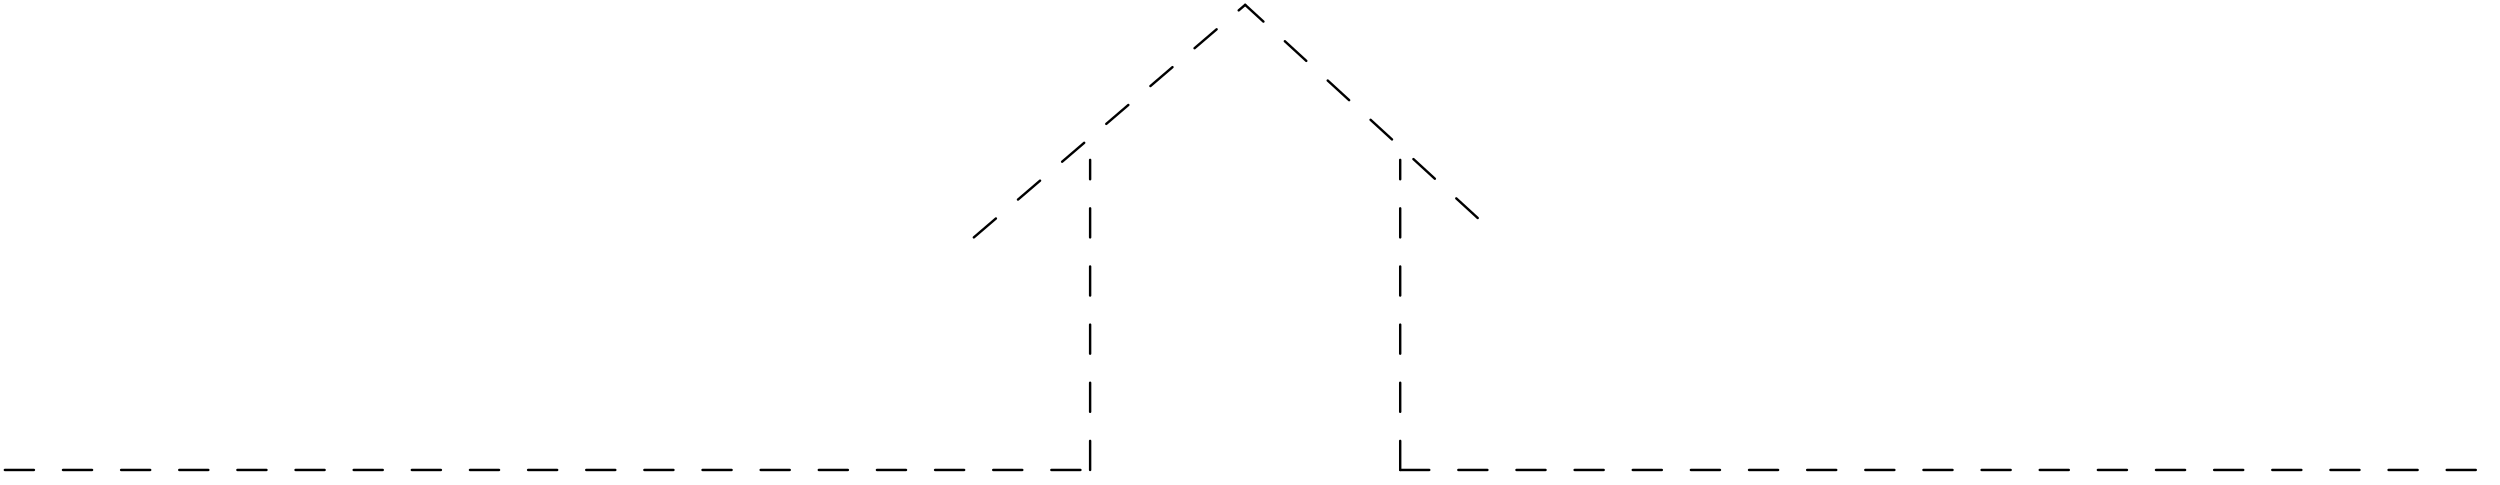
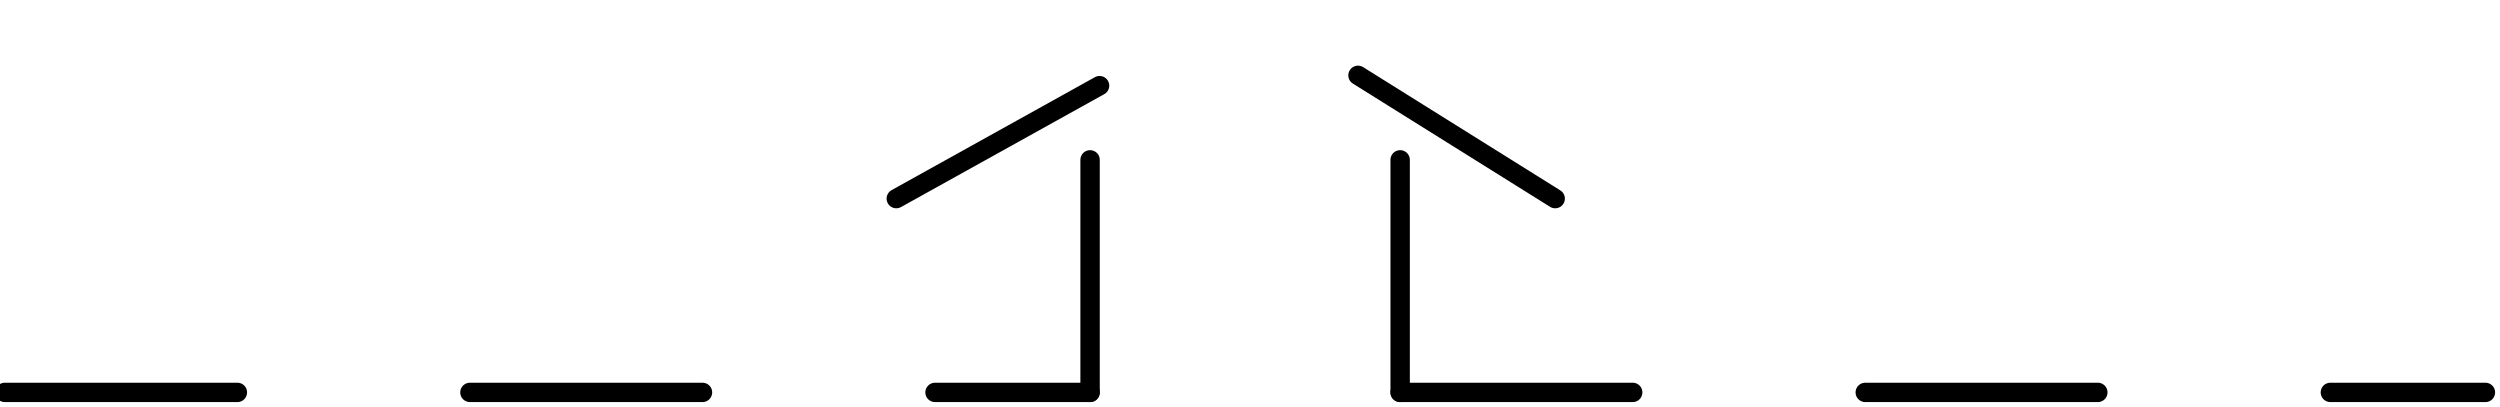
- <svg xmlns="http://www.w3.org/2000/svg" version="1.1" width="258px" height="50px" viewBox="-0.5 -0.5 258 50">
-   <defs />
+ <svg xmlns="http://www.w3.org/2000/svg" version="1.1" width="136.514mm" height="22.223mm" viewBox="-0.062 -0.062 32.25 5.25">
+   <defs vector-effect="non-scaling-stroke" />
  <g>
    <g id="cell-xpi5squLoMavZ5T9OxVg-0" layer="Symbol">
-       <path d="M 0 48 L 112 48" fill="none" stroke="rgb(0, 0, 0)" stroke-miterlimit="10" stroke-dasharray="3 3" pointer-events="stroke" stroke-width="0.25" stroke-linecap="round" stroke-linejoin="round" />
+       <path d="M0 5L14 5" fill="none" stroke="rgb(0, 0, 0)" stroke-miterlimit="10" stroke-dasharray="3 3" pointer-events="stroke" stroke-width="0.25" stroke-linecap="round" stroke-linejoin="round" />
    </g>
    <g id="cell-ABslEuqP28Or2w-JktS9-4" layer="Symbol">
-       <path d="M 152 22 L 128 0" fill="none" stroke="rgb(0, 0, 0)" stroke-miterlimit="10" stroke-dasharray="3 3" pointer-events="stroke" stroke-width="0.25" stroke-linecap="round" stroke-linejoin="round" />
+       <path d="M20 2.5L16 0" fill="none" stroke="rgb(0, 0, 0)" stroke-miterlimit="10" stroke-dasharray="3 3" pointer-events="stroke" stroke-width="0.25" stroke-linecap="round" stroke-linejoin="round" />
    </g>
    <g id="cell-ABslEuqP28Or2w-JktS9-3" layer="Symbol">
-       <path d="M 100 24 L 128 0" fill="none" stroke="rgb(0, 0, 0)" stroke-miterlimit="10" stroke-dasharray="3 3" pointer-events="stroke" stroke-width="0.25" stroke-linecap="round" stroke-linejoin="round" />
+       <path d="M11.5 2.5L16 0" fill="none" stroke="rgb(0, 0, 0)" stroke-miterlimit="10" stroke-dasharray="3 3" pointer-events="stroke" stroke-width="0.25" stroke-linecap="round" stroke-linejoin="round" />
    </g>
    <g id="cell-ABslEuqP28Or2w-JktS9-2" layer="Symbol">
-       <path d="M 144 48 L 144 16" fill="none" stroke="rgb(0, 0, 0)" stroke-miterlimit="10" stroke-dasharray="3 3" pointer-events="stroke" stroke-width="0.25" stroke-linecap="round" stroke-linejoin="round" />
+       <path d="M18 5L18 1.25" fill="none" stroke="rgb(0, 0, 0)" stroke-miterlimit="10" stroke-dasharray="3 3" pointer-events="stroke" stroke-width="0.25" stroke-linecap="round" stroke-linejoin="round" />
    </g>
    <g id="cell-ABslEuqP28Or2w-JktS9-1" layer="Symbol">
-       <path d="M 112 48 L 112 16" fill="none" stroke="rgb(0, 0, 0)" stroke-miterlimit="10" stroke-dasharray="3 3" pointer-events="stroke" stroke-width="0.25" stroke-linecap="round" stroke-linejoin="round" />
+       <path d="M14 5L14 1.25" fill="none" stroke="rgb(0, 0, 0)" stroke-miterlimit="10" stroke-dasharray="3 3" pointer-events="stroke" stroke-width="0.25" stroke-linecap="round" stroke-linejoin="round" />
    </g>
    <g id="cell-ABslEuqP28Or2w-JktS9-0" layer="Symbol">
-       <path d="M 144 48 L 256 48" fill="none" stroke="rgb(0, 0, 0)" stroke-miterlimit="10" stroke-dasharray="3 3" pointer-events="stroke" stroke-width="0.25" stroke-linecap="round" stroke-linejoin="round" />
+       <path d="M18 5L32 5" fill="none" stroke="rgb(0, 0, 0)" stroke-miterlimit="10" stroke-dasharray="3 3" pointer-events="stroke" stroke-width="0.25" stroke-linecap="round" stroke-linejoin="round" />
    </g>
  </g>
</svg>
